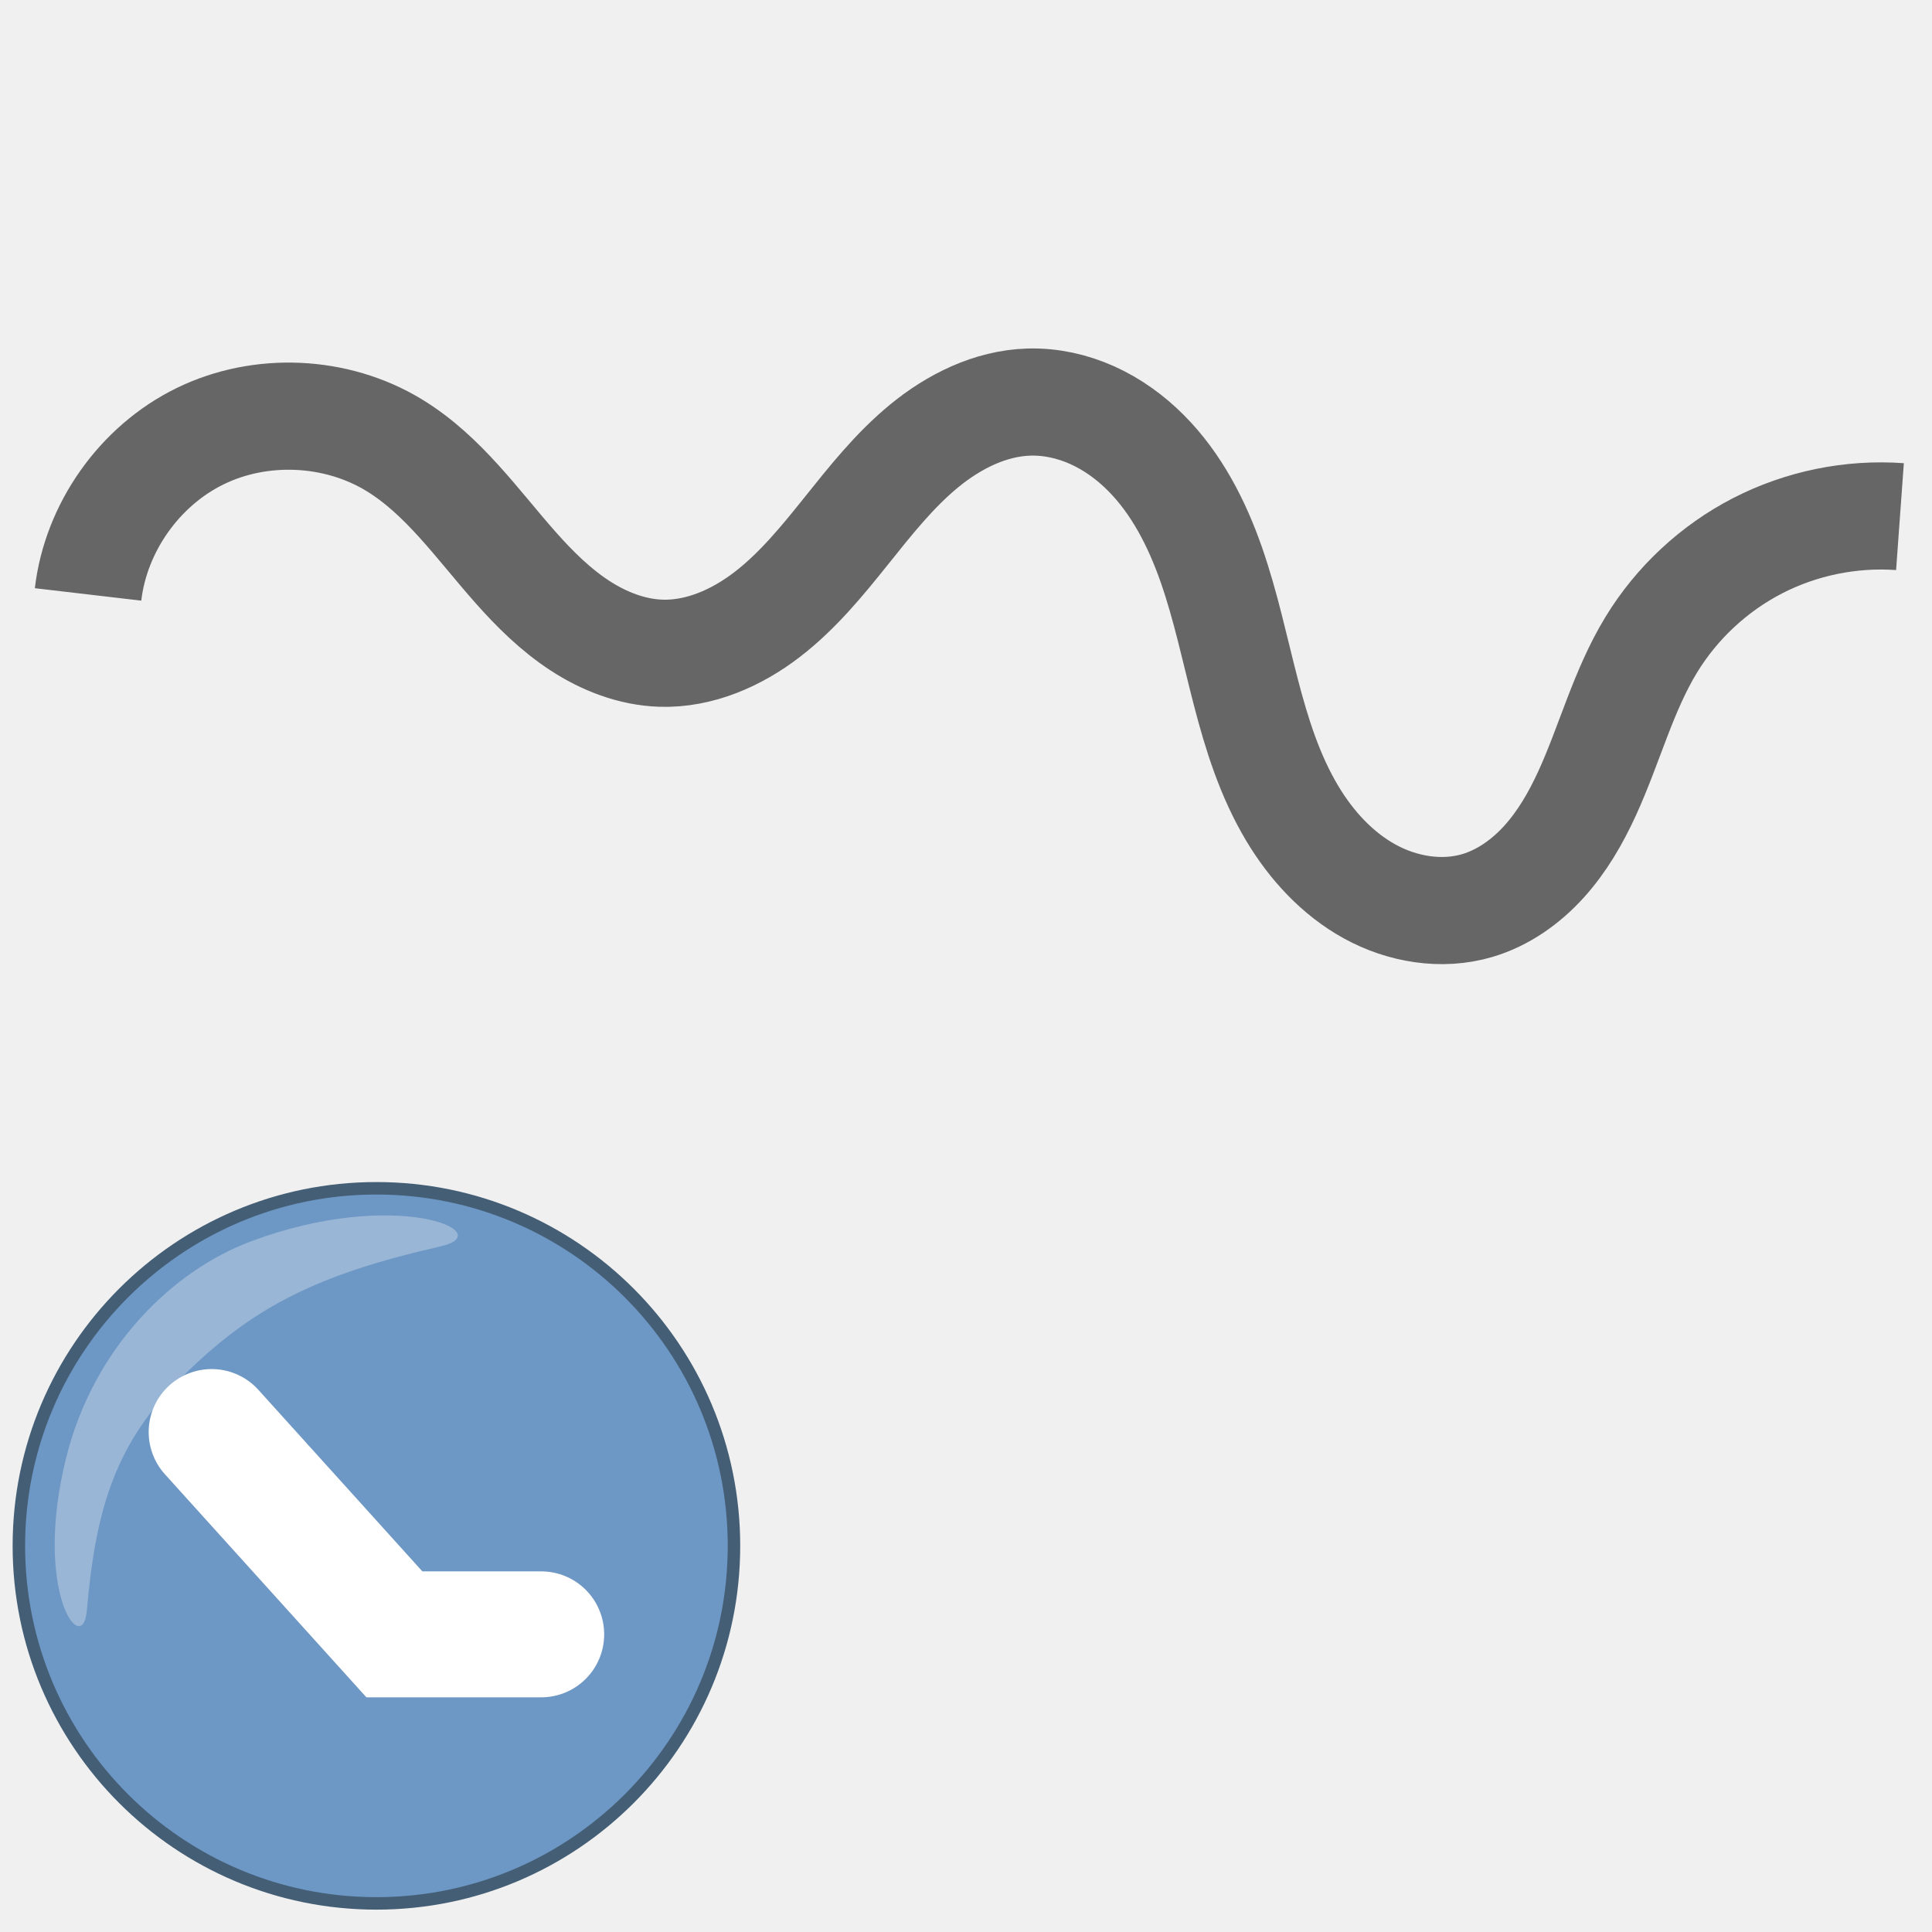
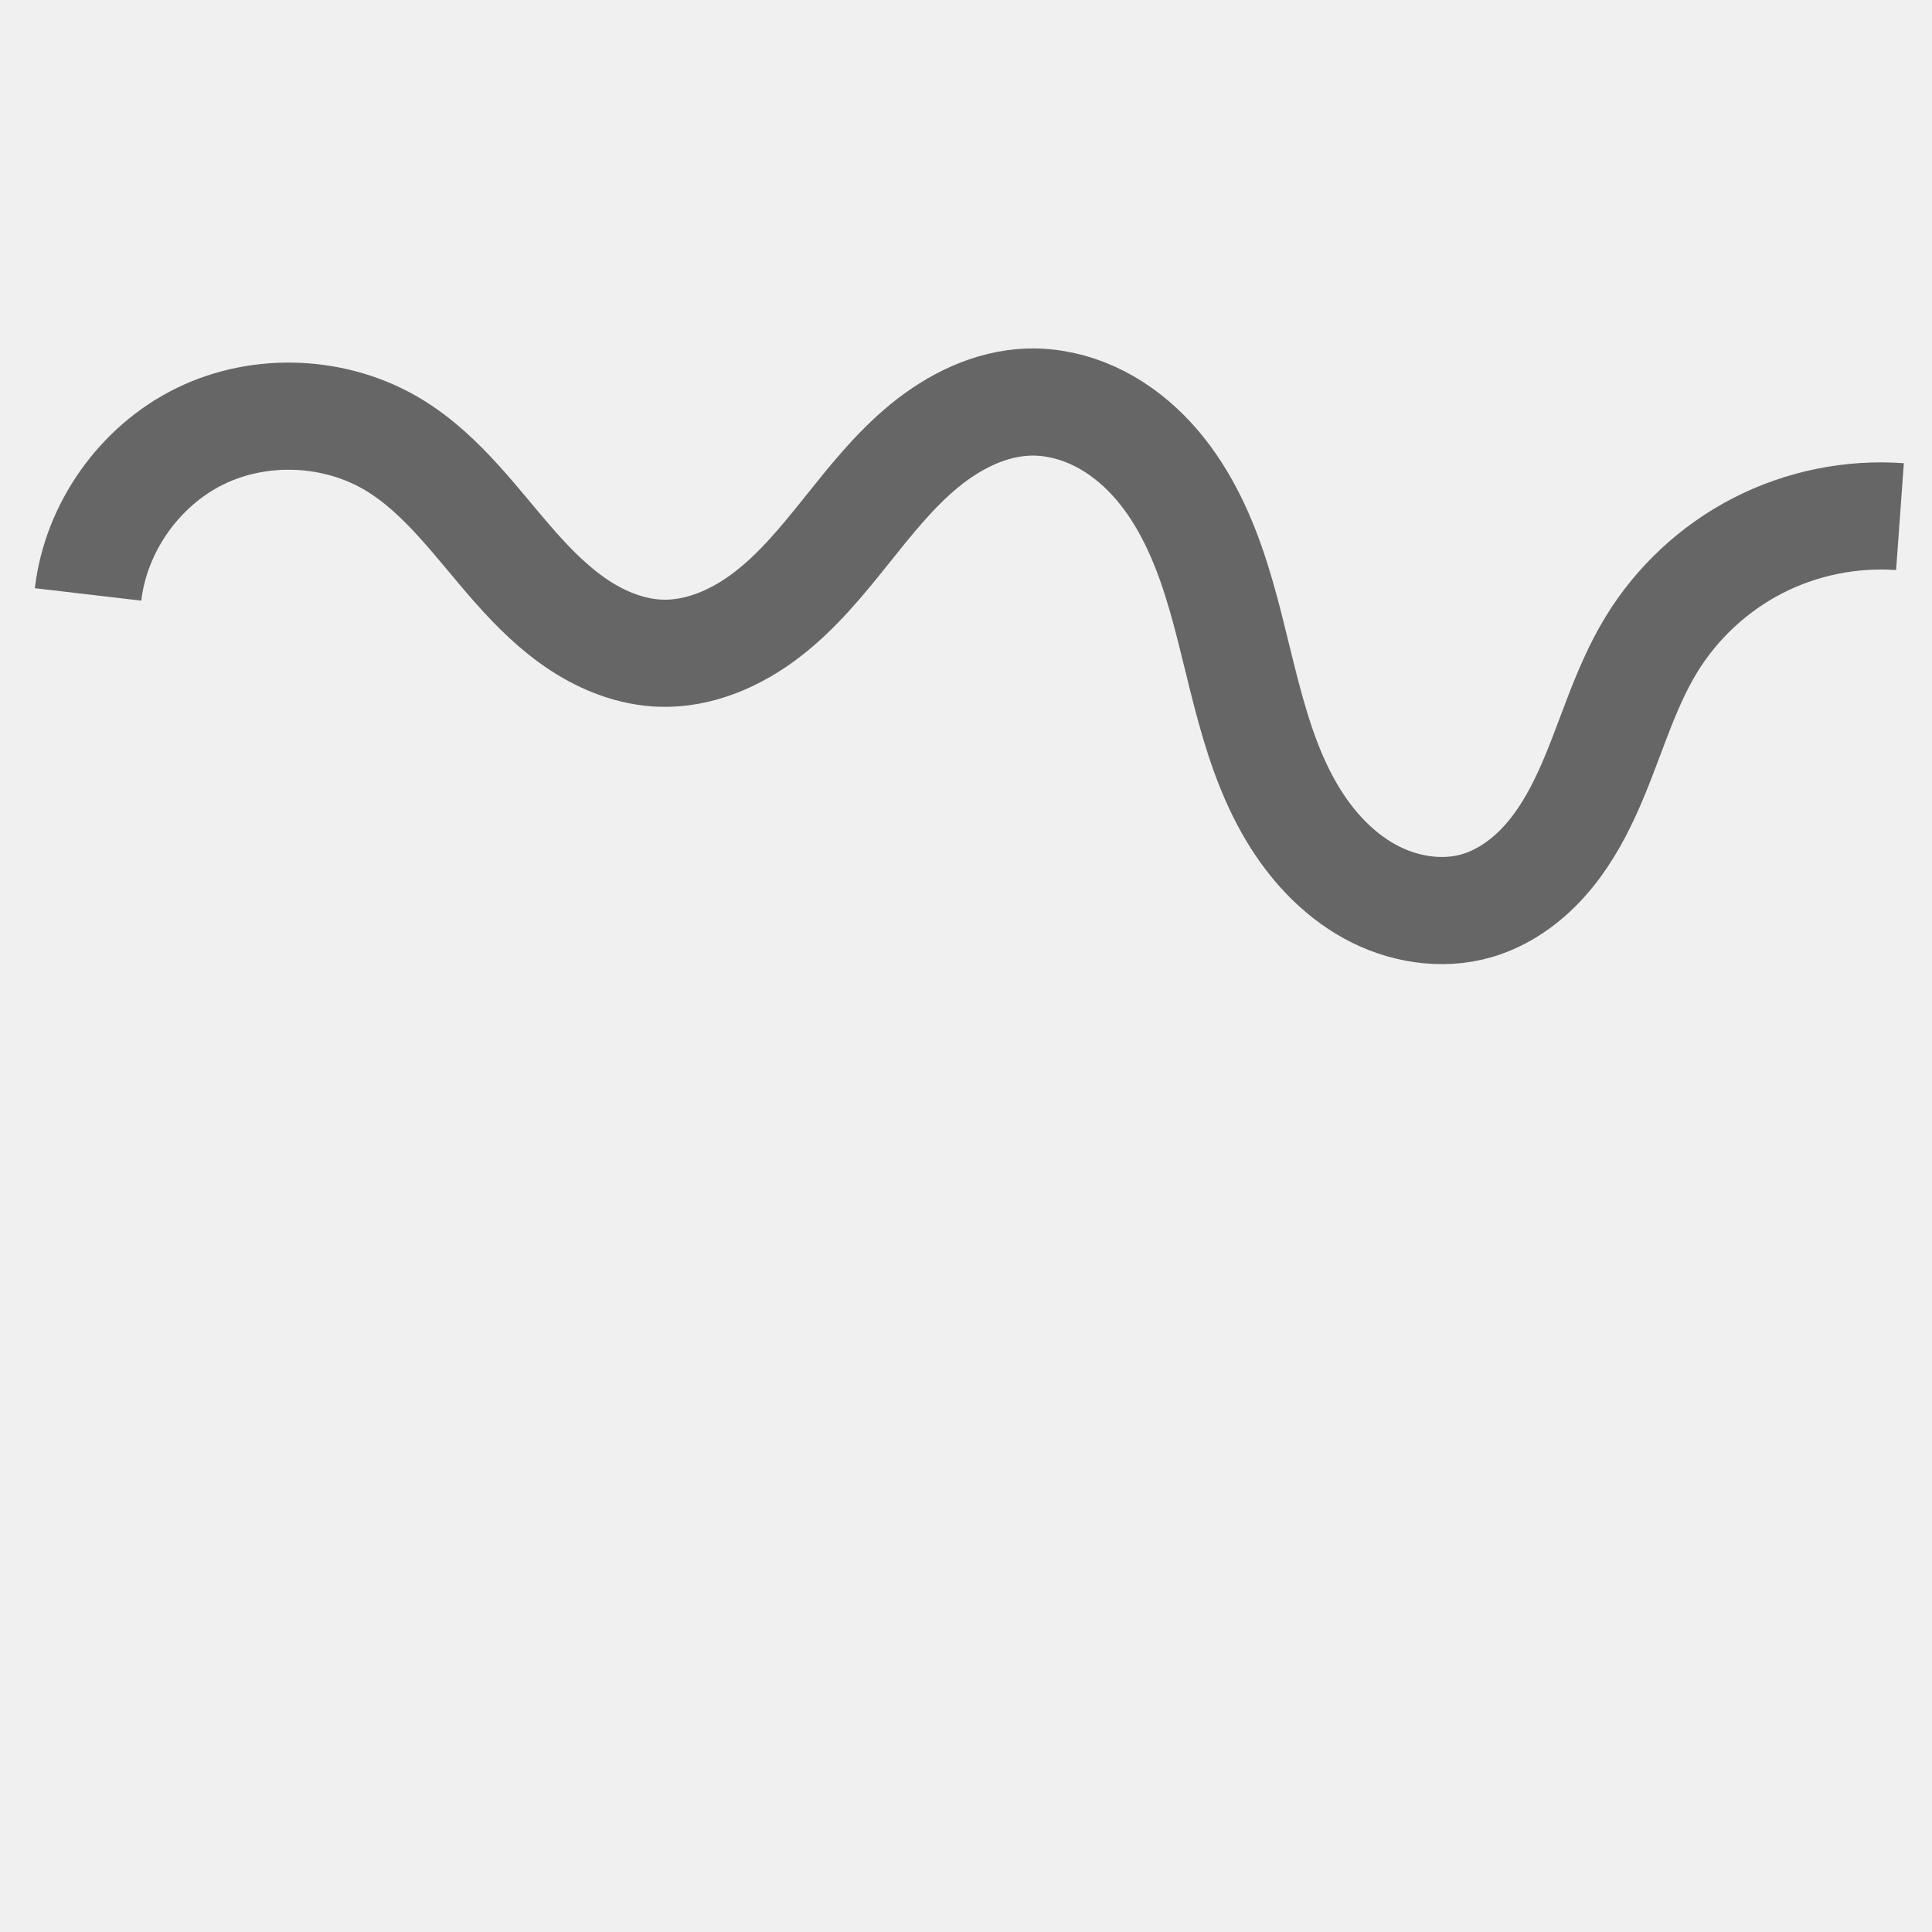
<svg xmlns="http://www.w3.org/2000/svg" version="1.1" id="Capa_1" x="0px" y="0px" viewBox="0 0 300 300" xml:space="preserve" width="300" height="300">
-   <defs id="defs63">
-     <marker orient="auto" refY="0" refX="0" id="TriangleOutM" style="overflow:visible">
-       <path id="path4411" d="M 5.77,0 -2.88,5 V -5 Z" style="fill:#4a4135;fill-opacity:1;fill-rule:evenodd;stroke:#4a4135;stroke-width:1pt;stroke-opacity:1" transform="scale(0.4)" />
-     </marker>
-     <marker orient="auto" refY="0" refX="0" id="Arrow2Send" style="overflow:visible">
-       <path id="path4299" style="fill:#000000;fill-opacity:1;fill-rule:evenodd;stroke:#000000;stroke-width:0.625;stroke-linejoin:round;stroke-opacity:1" d="M 8.719,4.034 -2.207,0.016 8.719,-4.002 c -1.745,2.372 -1.735,5.617 -6e-7,8.035 z" transform="matrix(-0.3,0,0,-0.3,0.69,0)" />
-     </marker>
-     <marker orient="auto" refY="0" refX="0" id="Arrow1Send" style="overflow:visible">
-       <path id="path4281" d="M 0,0 5,-5 -12.5,0 5,5 Z" style="fill:#000000;fill-opacity:1;fill-rule:evenodd;stroke:#000000;stroke-width:1pt;stroke-opacity:1" transform="matrix(-0.2,0,0,-0.2,-1.2,0)" />
-     </marker>
-     <marker orient="auto" refY="0" refX="0" id="TriangleOutL" style="overflow:visible">
-       <path id="path4408" d="M 5.77,0 -2.88,5 V -5 Z" style="fill:#000000;fill-opacity:1;fill-rule:evenodd;stroke:#000000;stroke-width:1pt;stroke-opacity:1" transform="scale(0.8)" />
-     </marker>
-     <marker orient="auto" refY="0" refX="0" id="Arrow1Lend" style="overflow:visible">
-       <path id="path4269" d="M 0,0 5,-5 -12.5,0 5,5 Z" style="fill:#000000;fill-opacity:1;fill-rule:evenodd;stroke:#000000;stroke-width:1pt;stroke-opacity:1" transform="matrix(-0.8,0,0,-0.8,-10,0)" />
-     </marker>
-   </defs>
-   <g id="g1752" transform="matrix(3.380695,0,0,3.380695,228.8034,-216.5792)">
-     <circle id="circle3" r="16.423" cy="135.066" cx="-50.39" stroke-miterlimit="10" style="fill:#6d97c4;fill-opacity:1;stroke:#445e75;stroke-width:0.573;stroke-miterlimit:10;stroke-opacity:1" />
-     <path id="path5" d="m -63.691,138.043 c 0.419,-4.821 1.361,-7.714 4.354,-10.708 3.233,-3.233 6.228,-4.734 11.885,-6.021 2.78,-0.632 -2.035,-2.728 -8.698,-0.235 -3.579,1.339 -7.212,4.833 -8.487,9.925 -1.544,6.165 0.753,9.246 0.945,7.039 z" style="opacity:0.3;fill:#ffffff" />
-     <path style="fill:none;fill-rule:evenodd;stroke:#ffffff;stroke-width:5.785;stroke-linecap:round;stroke-linejoin:miter;stroke-miterlimit:4;stroke-dasharray:none;stroke-opacity:1" d="m -42.821,139.131 h -6.744 l -8.393,-9.292" id="path8235" />
-   </g>
+   <defs id="defs63" />
  <g id="g31" transform="translate(0,247)" />
  <g id="g33" transform="translate(0,247)" />
  <g id="g35" transform="translate(0,247)" />
  <g id="g37" transform="translate(0,247)" />
  <g id="g39" transform="translate(0,247)" />
  <g id="g41" transform="translate(0,247)" />
  <g id="g43" transform="translate(0,247)" />
  <g id="g45" transform="translate(0,247)" />
  <g id="g47" transform="translate(0,247)" />
  <g id="g49" transform="translate(0,247)" />
  <g id="g51" transform="translate(0,247)" />
  <g id="g53" transform="translate(0,247)" />
  <g id="g55" transform="translate(0,247)" />
  <g id="g57" transform="translate(0,247)" />
  <g id="g59" transform="translate(0,247)" />
  <path id="path5754" d="m 13.674,92.302 c 1.215,-10.394 7.997,-19.971 17.398,-24.568 9.401,-4.597 21.124,-4.068 30.074,1.356 7.686,4.658 12.959,12.307 18.919,19.034 2.98,3.364 6.204,6.559 9.968,9.015 3.763,2.456 8.111,4.15 12.602,4.292 5.972,0.19 11.772,-2.377 16.506,-6.022 4.734,-3.645 8.551,-8.326 12.285,-12.99 3.734,-4.664 7.47,-9.397 12.089,-13.187 4.619,-3.79 10.264,-6.615 16.236,-6.797 3.392,-0.103 6.79,0.653 9.883,2.048 3.093,1.396 5.885,3.421 8.283,5.823 4.795,4.803 7.958,11.018 10.192,17.427 4.467,12.818 5.594,26.95 12.567,38.596 2.956,4.938 6.981,9.335 12.024,12.107 5.043,2.773 11.157,3.808 16.677,2.181 4.024,-1.185 7.571,-3.713 10.385,-6.823 2.814,-3.11 4.935,-6.791 6.683,-10.604 3.495,-7.626 5.596,-15.915 9.962,-23.078 3.963,-6.503 9.745,-11.884 16.515,-15.371 6.77,-3.487 14.509,-5.069 22.104,-4.519" style="fill:none;fill-rule:evenodd;stroke:#666666;stroke-width:16.639;stroke-linecap:butt;stroke-linejoin:miter;stroke-miterlimit:4;stroke-dasharray:none;stroke-opacity:1" />
</svg>
